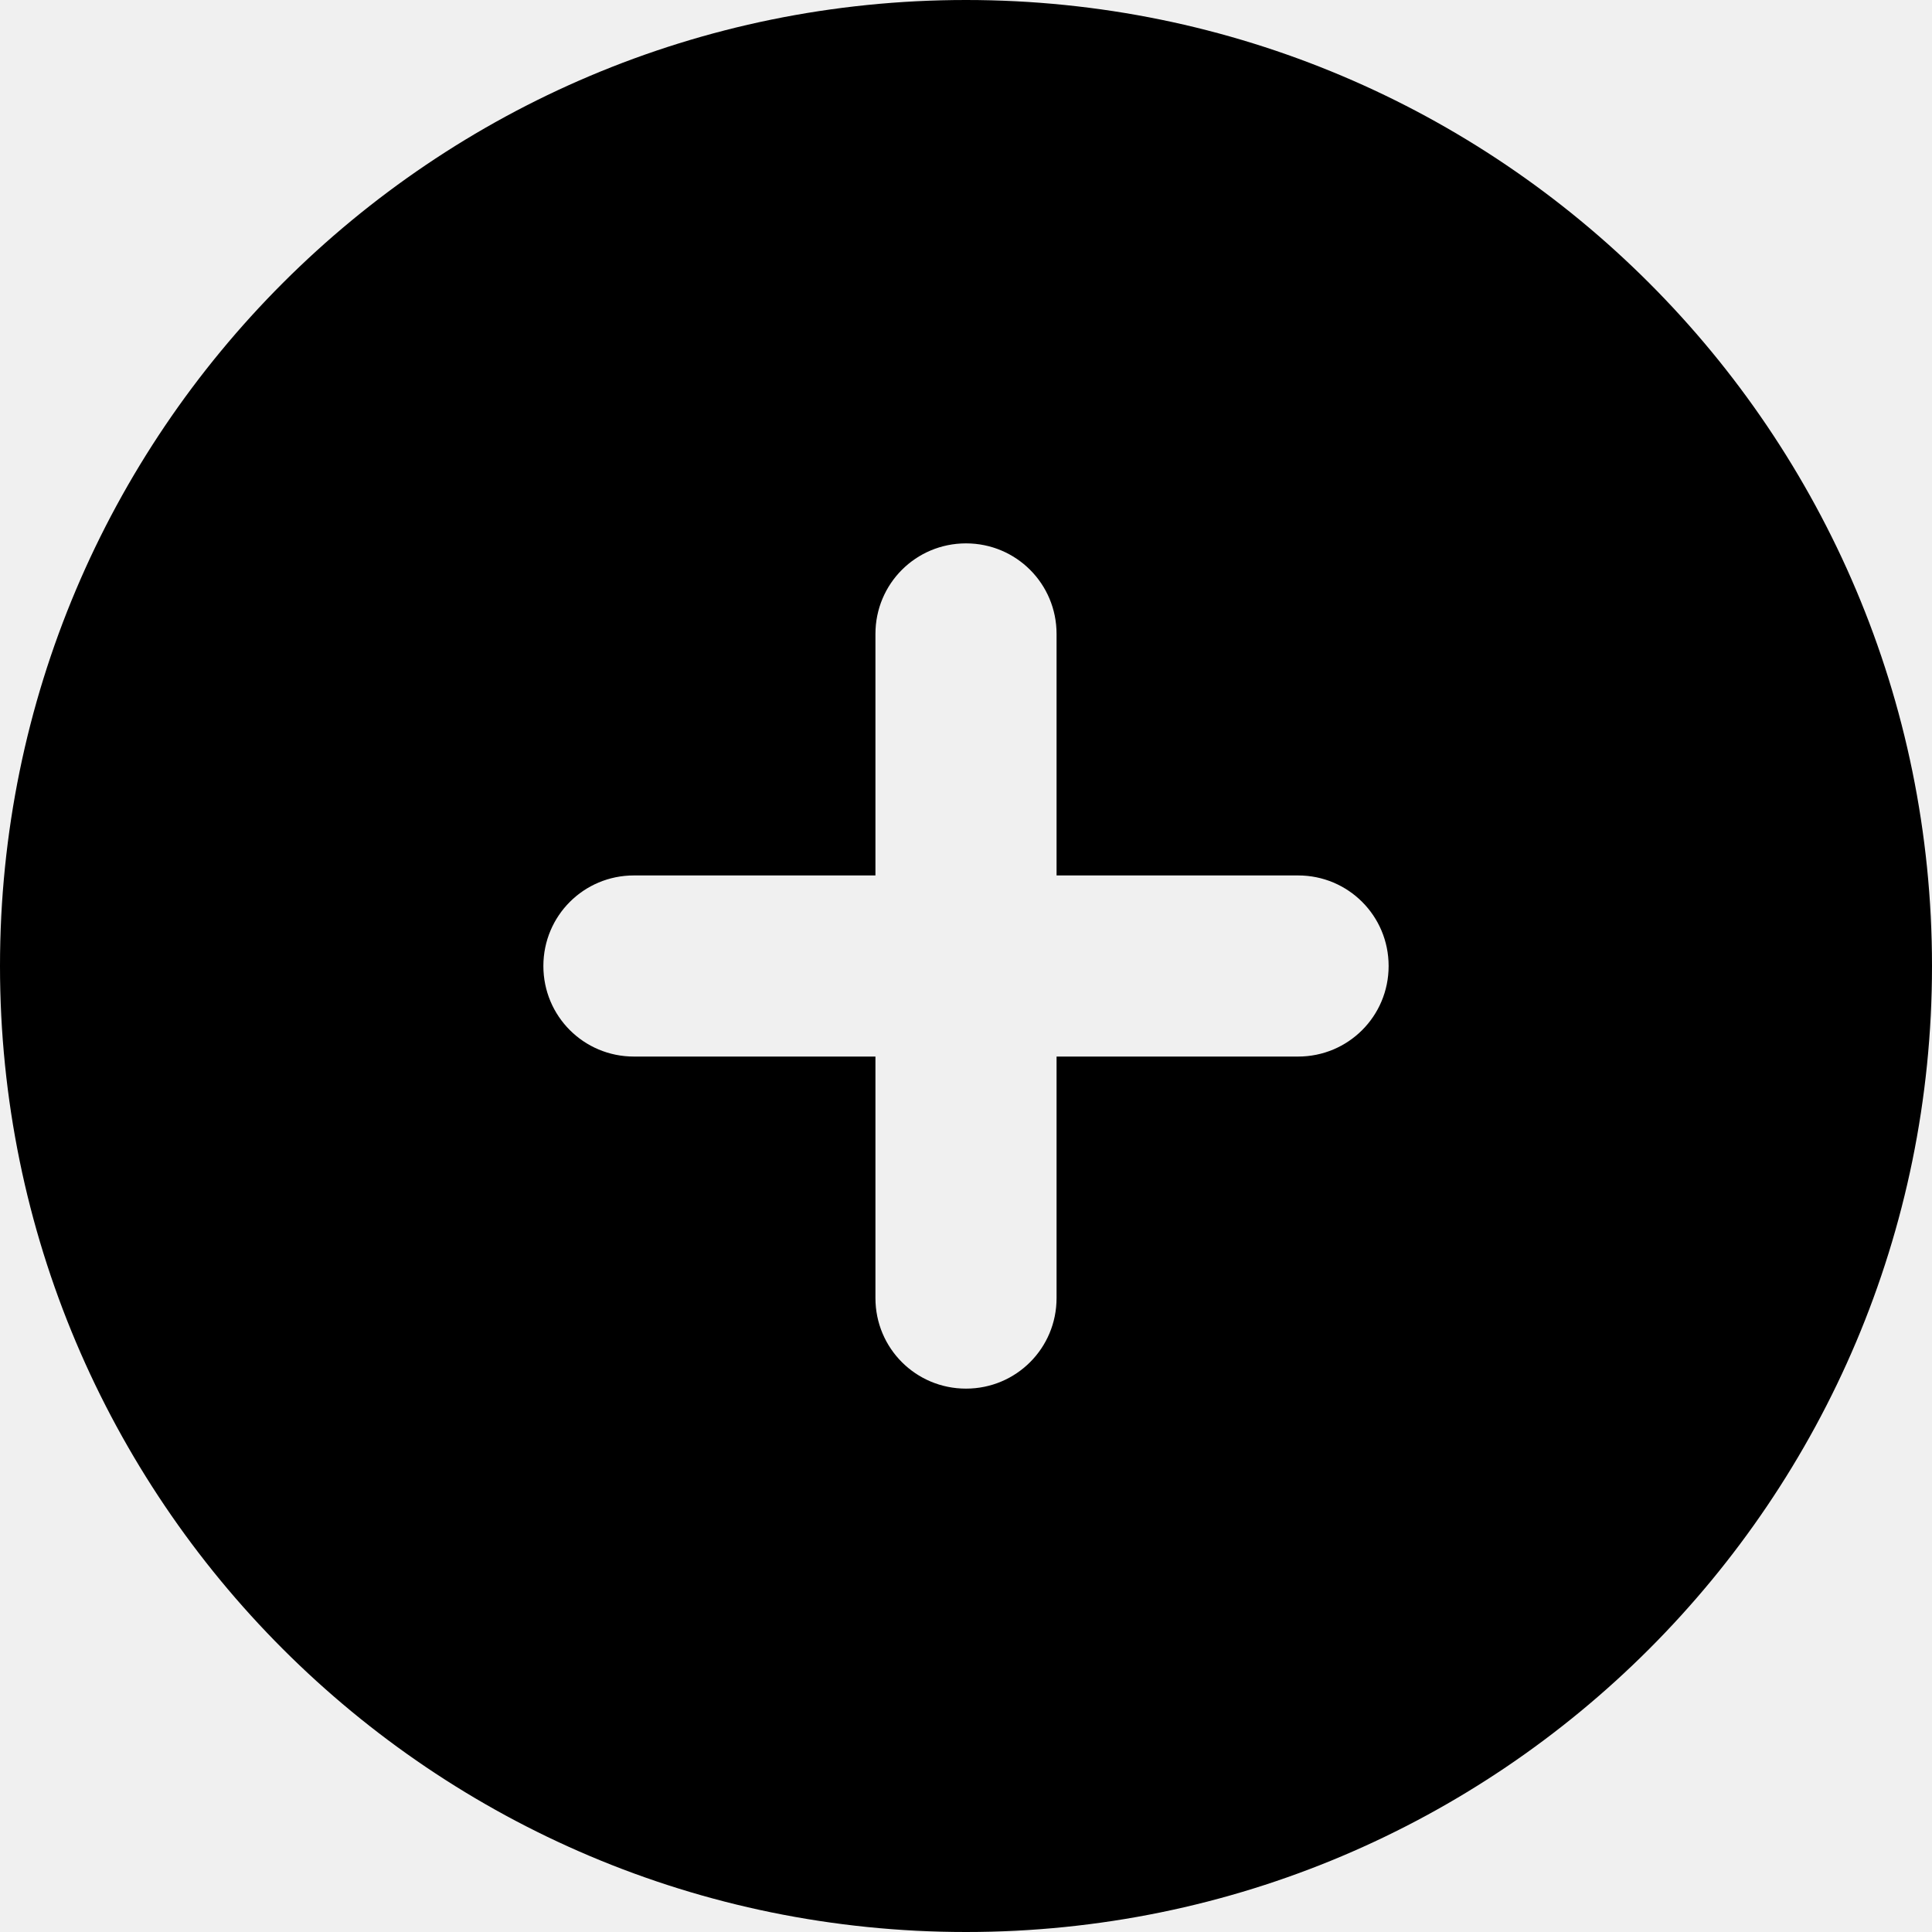
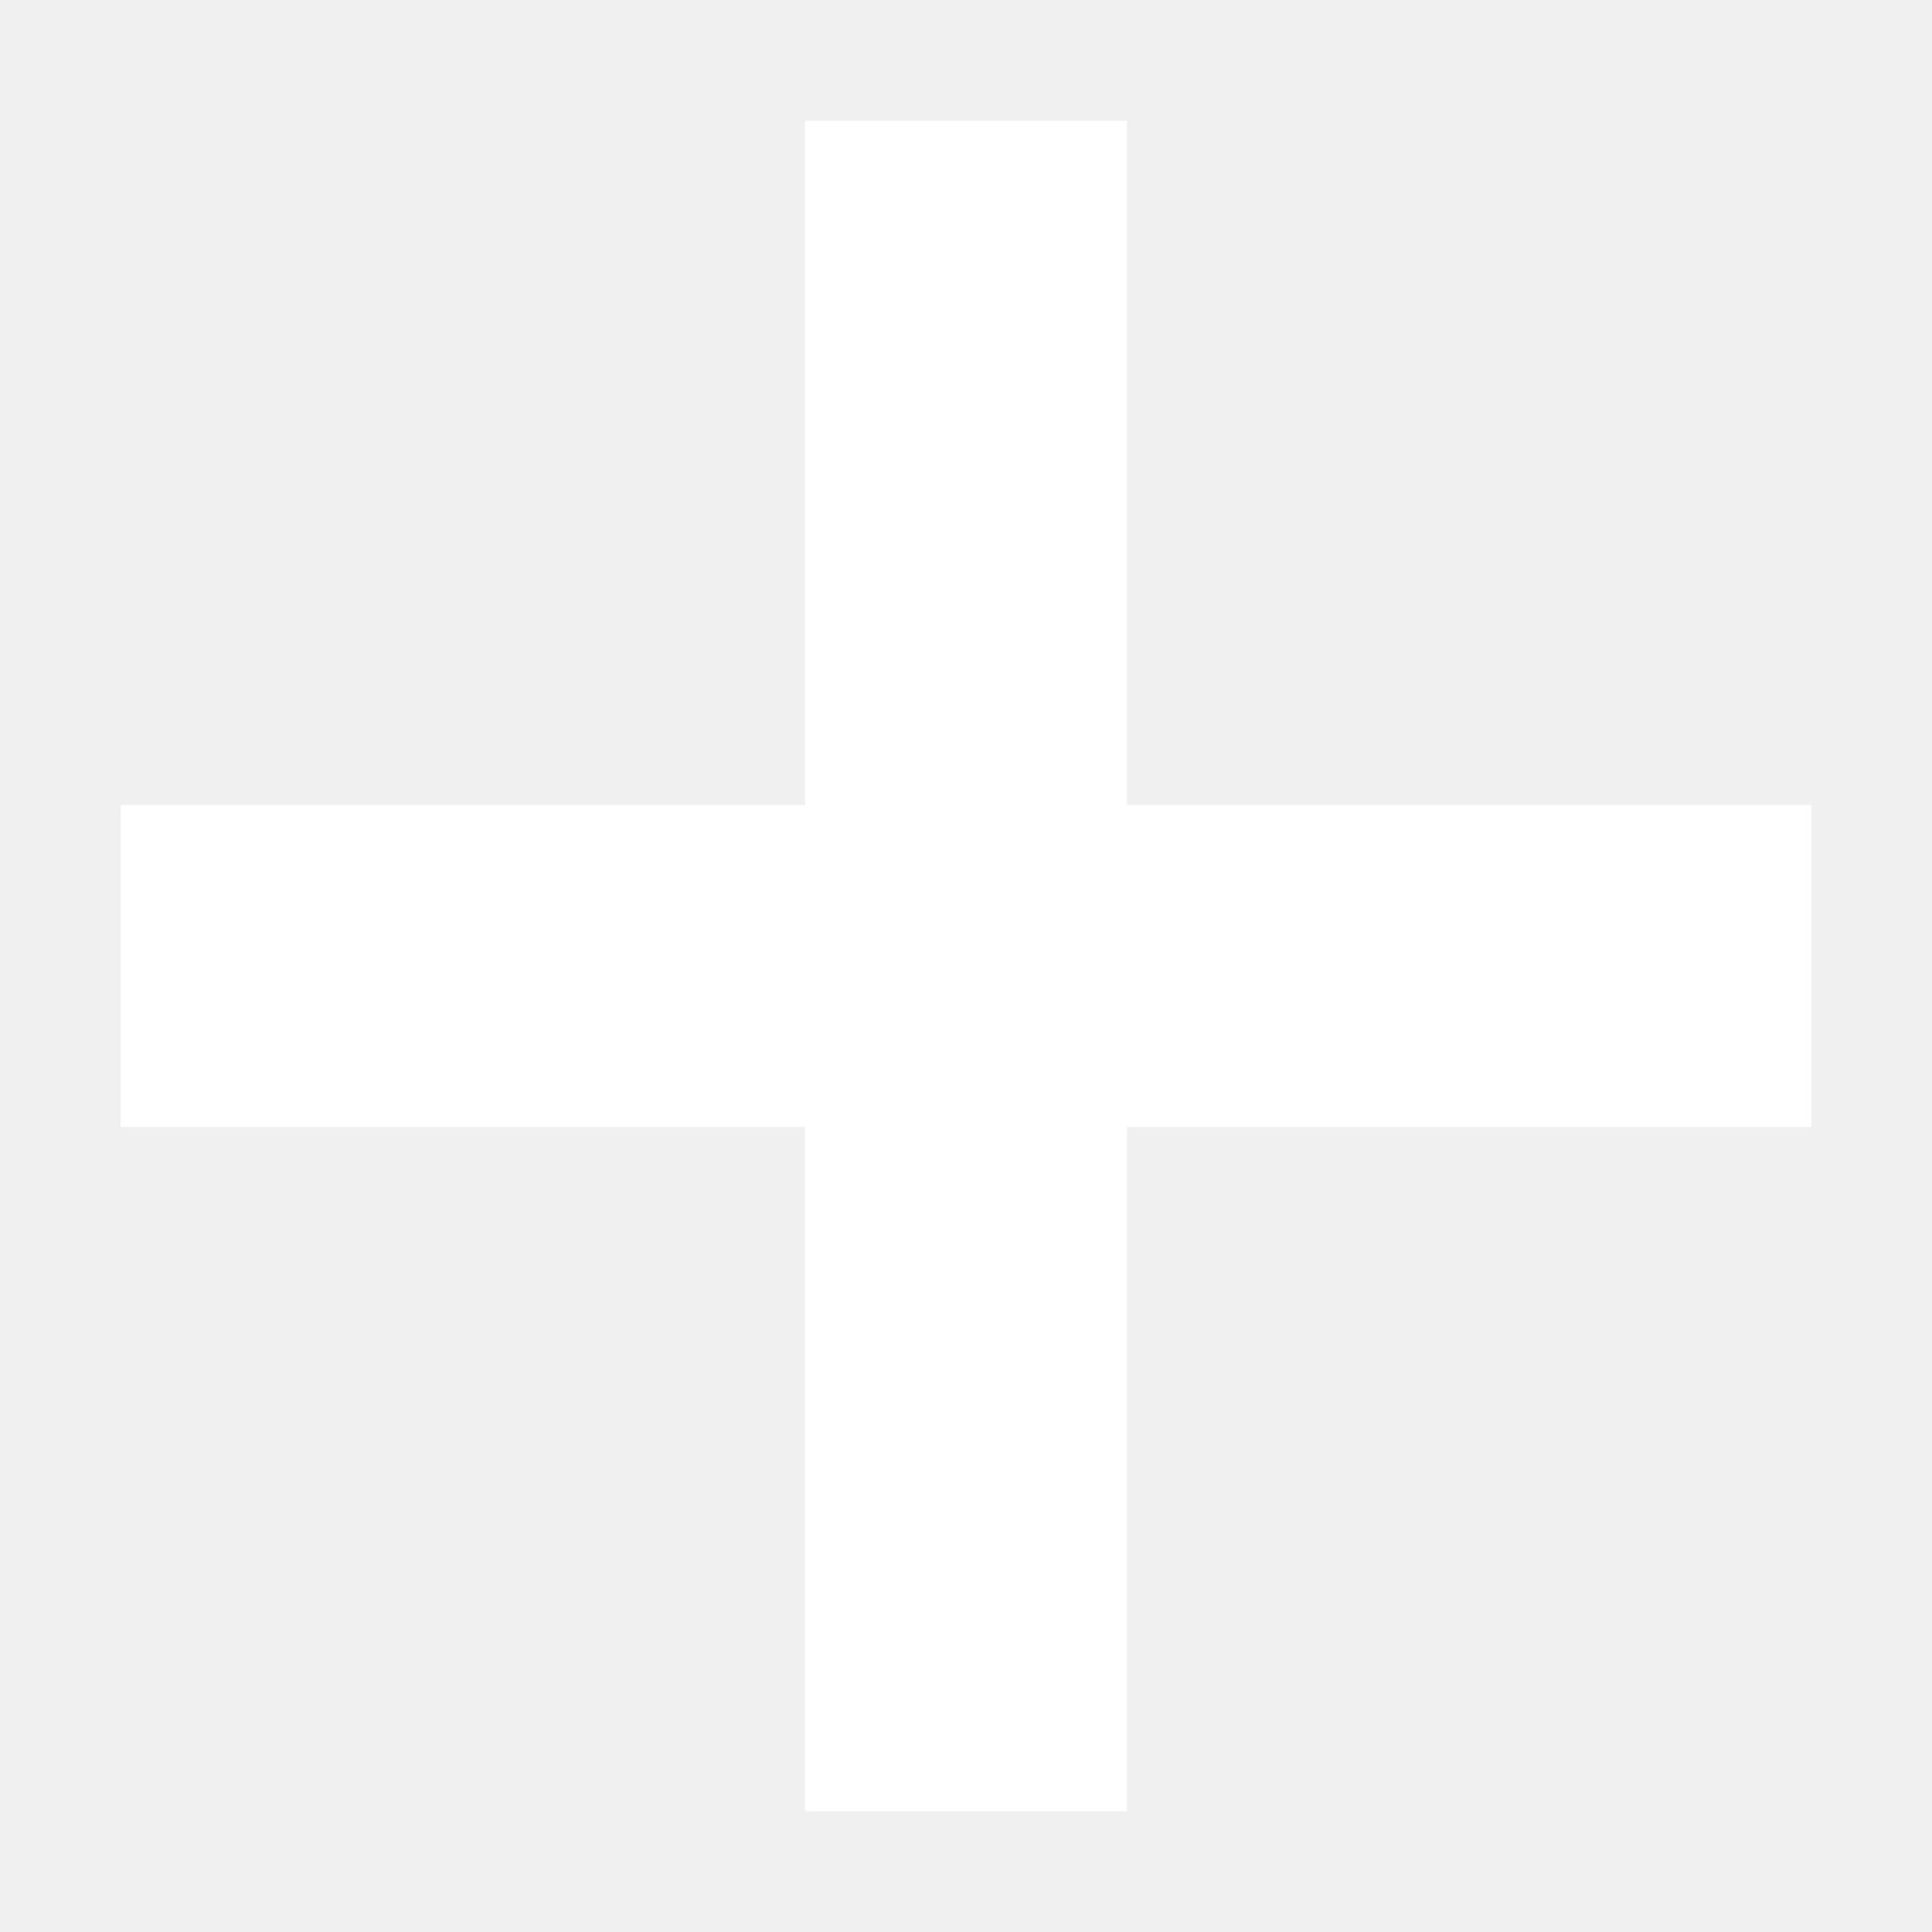
- <svg xmlns="http://www.w3.org/2000/svg" viewBox="0 0 512 512">
-   <path d="M0 256C0 114.6 114.6 0 256 0C397.4 0 512 114.6 512 256C512 397.4 397.4 512 256 512C114.6 512 0 397.4 0 256zM256 368C269.3 368 280 357.3 280 344V280H344C357.3 280 368 269.3 368 256C368 242.7 357.3 232 344 232H280V168C280 154.7 269.3 144 256 144C242.7 144 232 154.7 232 168V232H168C154.7 232 144 242.7 144 256C144 269.3 154.7 280 168 280H232V344C232 357.3 242.7 368 256 368z" />
+ <svg xmlns="http://www.w3.org/2000/svg" viewBox="0 0 32 32" aria-hidden="true" role="presentation" focusable="false" style="display: block; fill: none; height: 12px; width: 12px; stroke: white; stroke-width: 5.333; overflow: visible;">
+   <path d="m2 16h28m-14-14v28" />
</svg>
